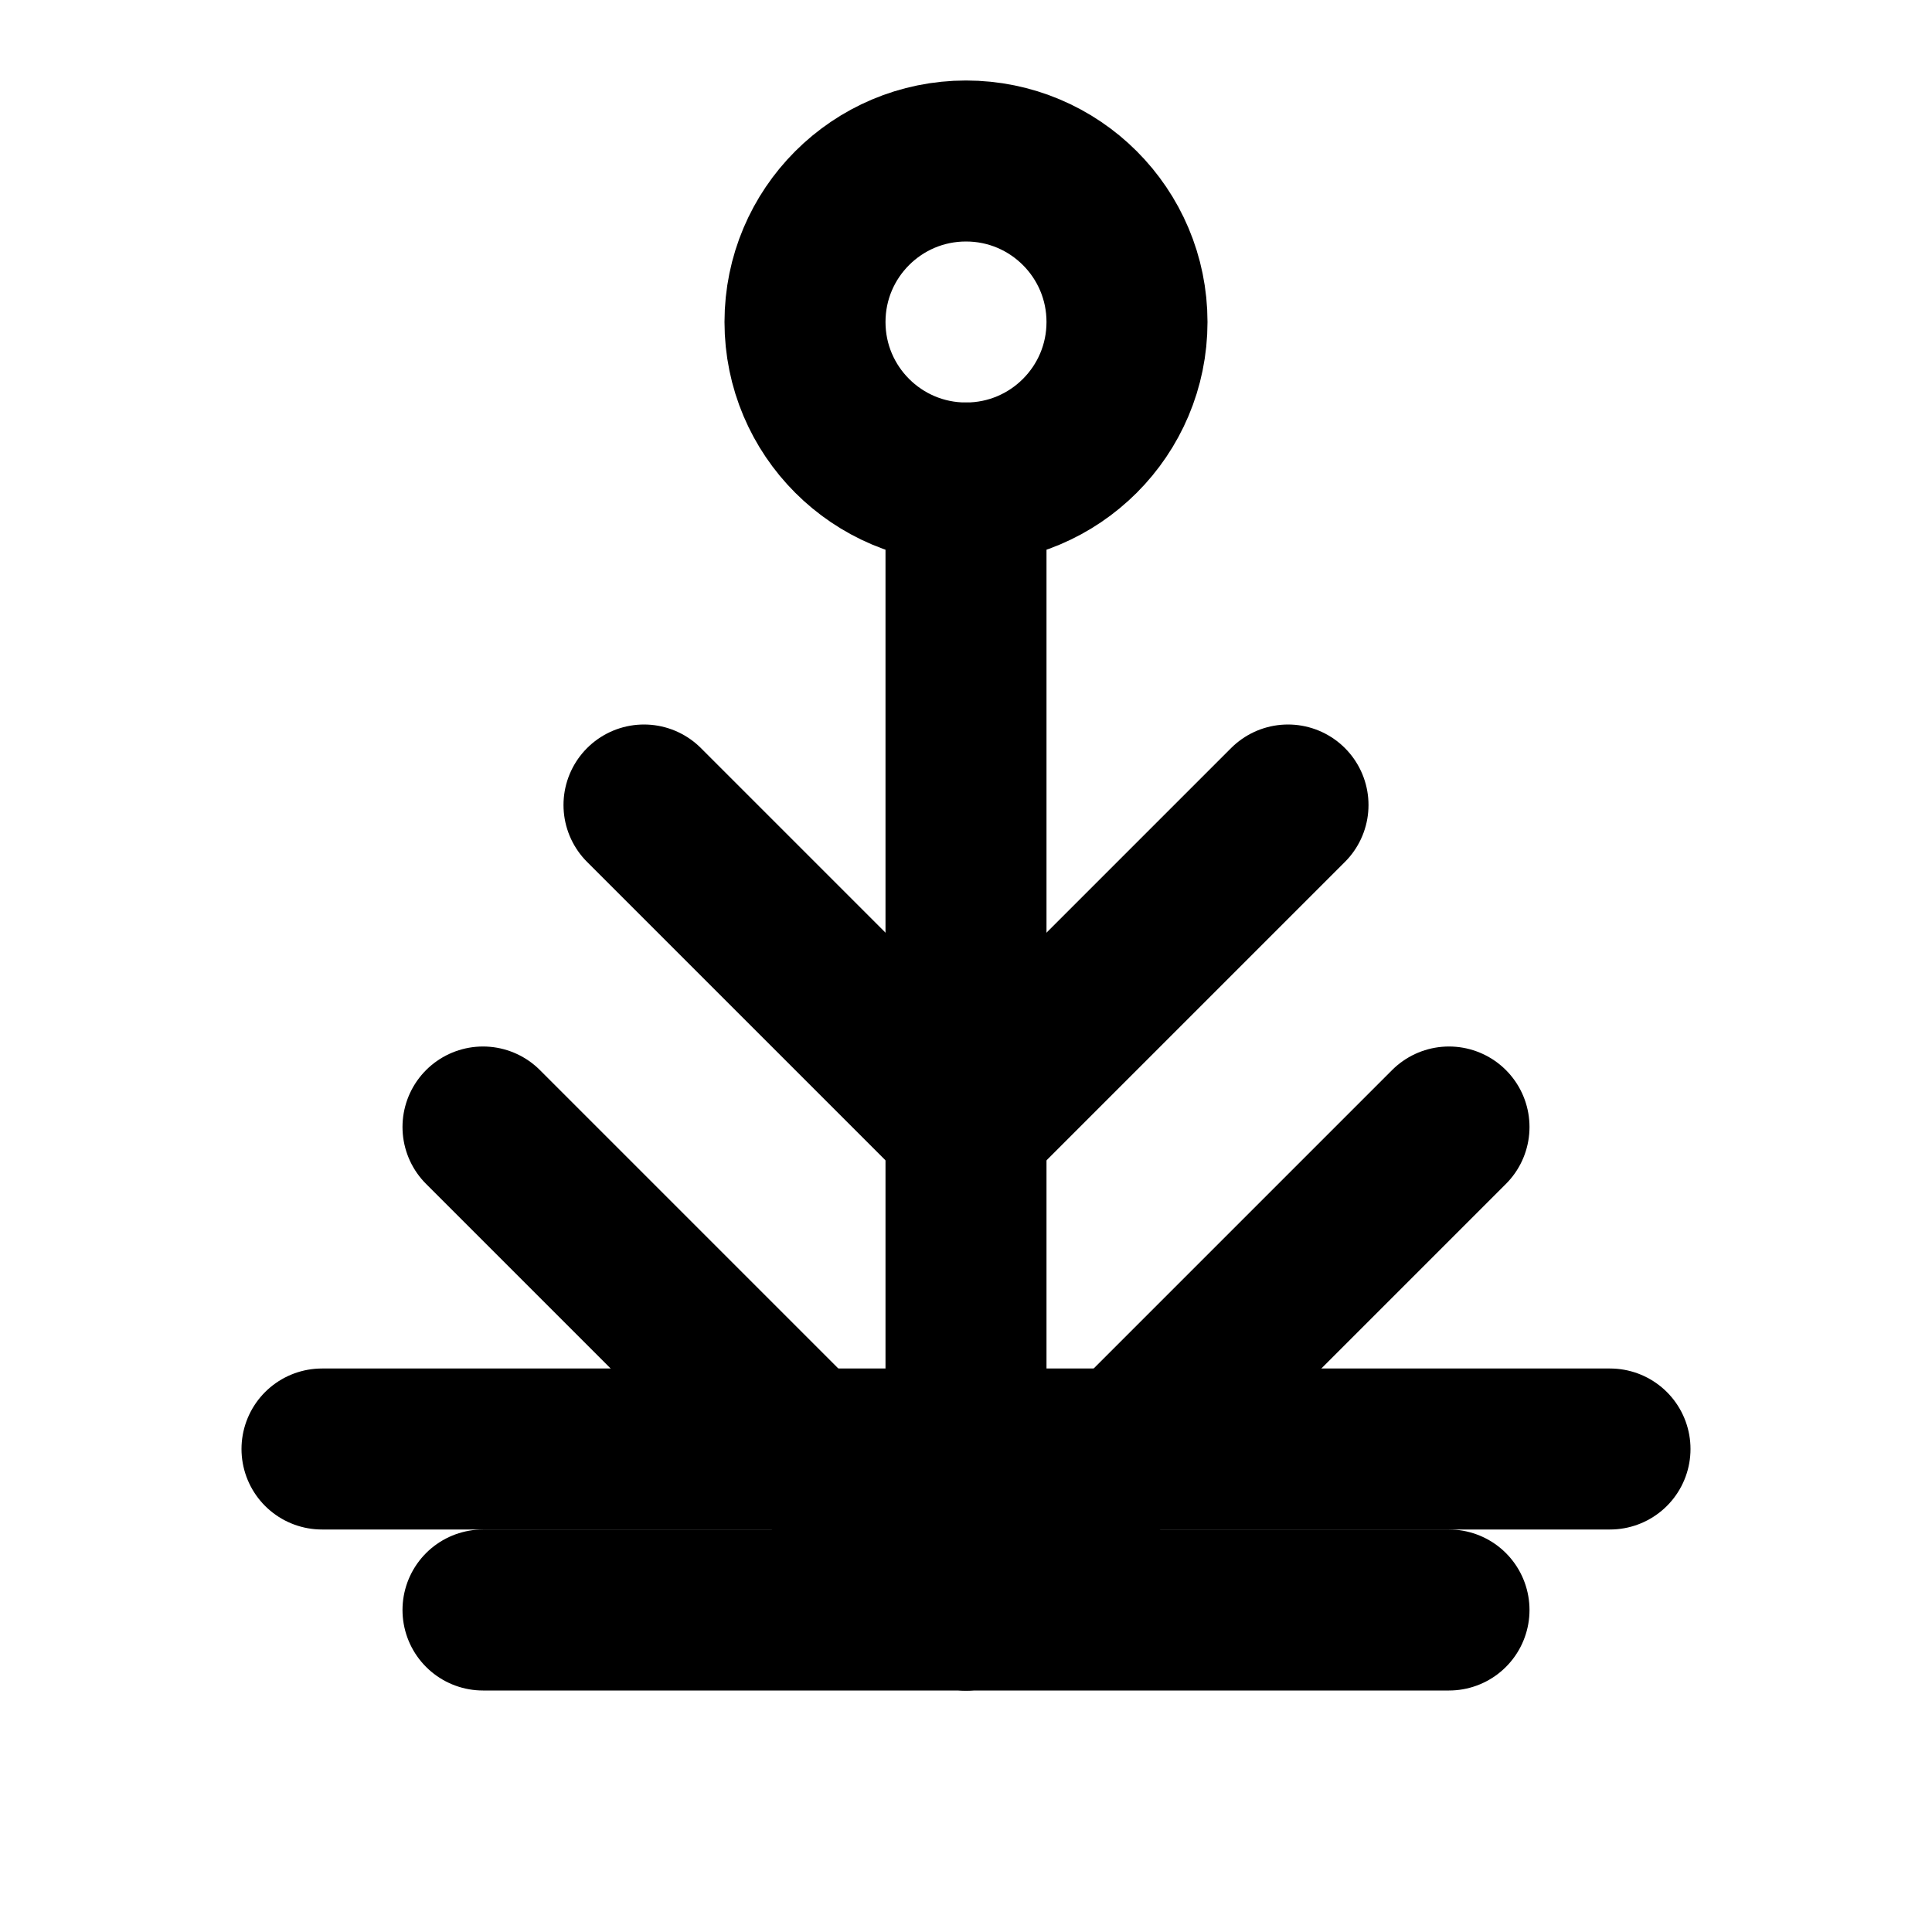
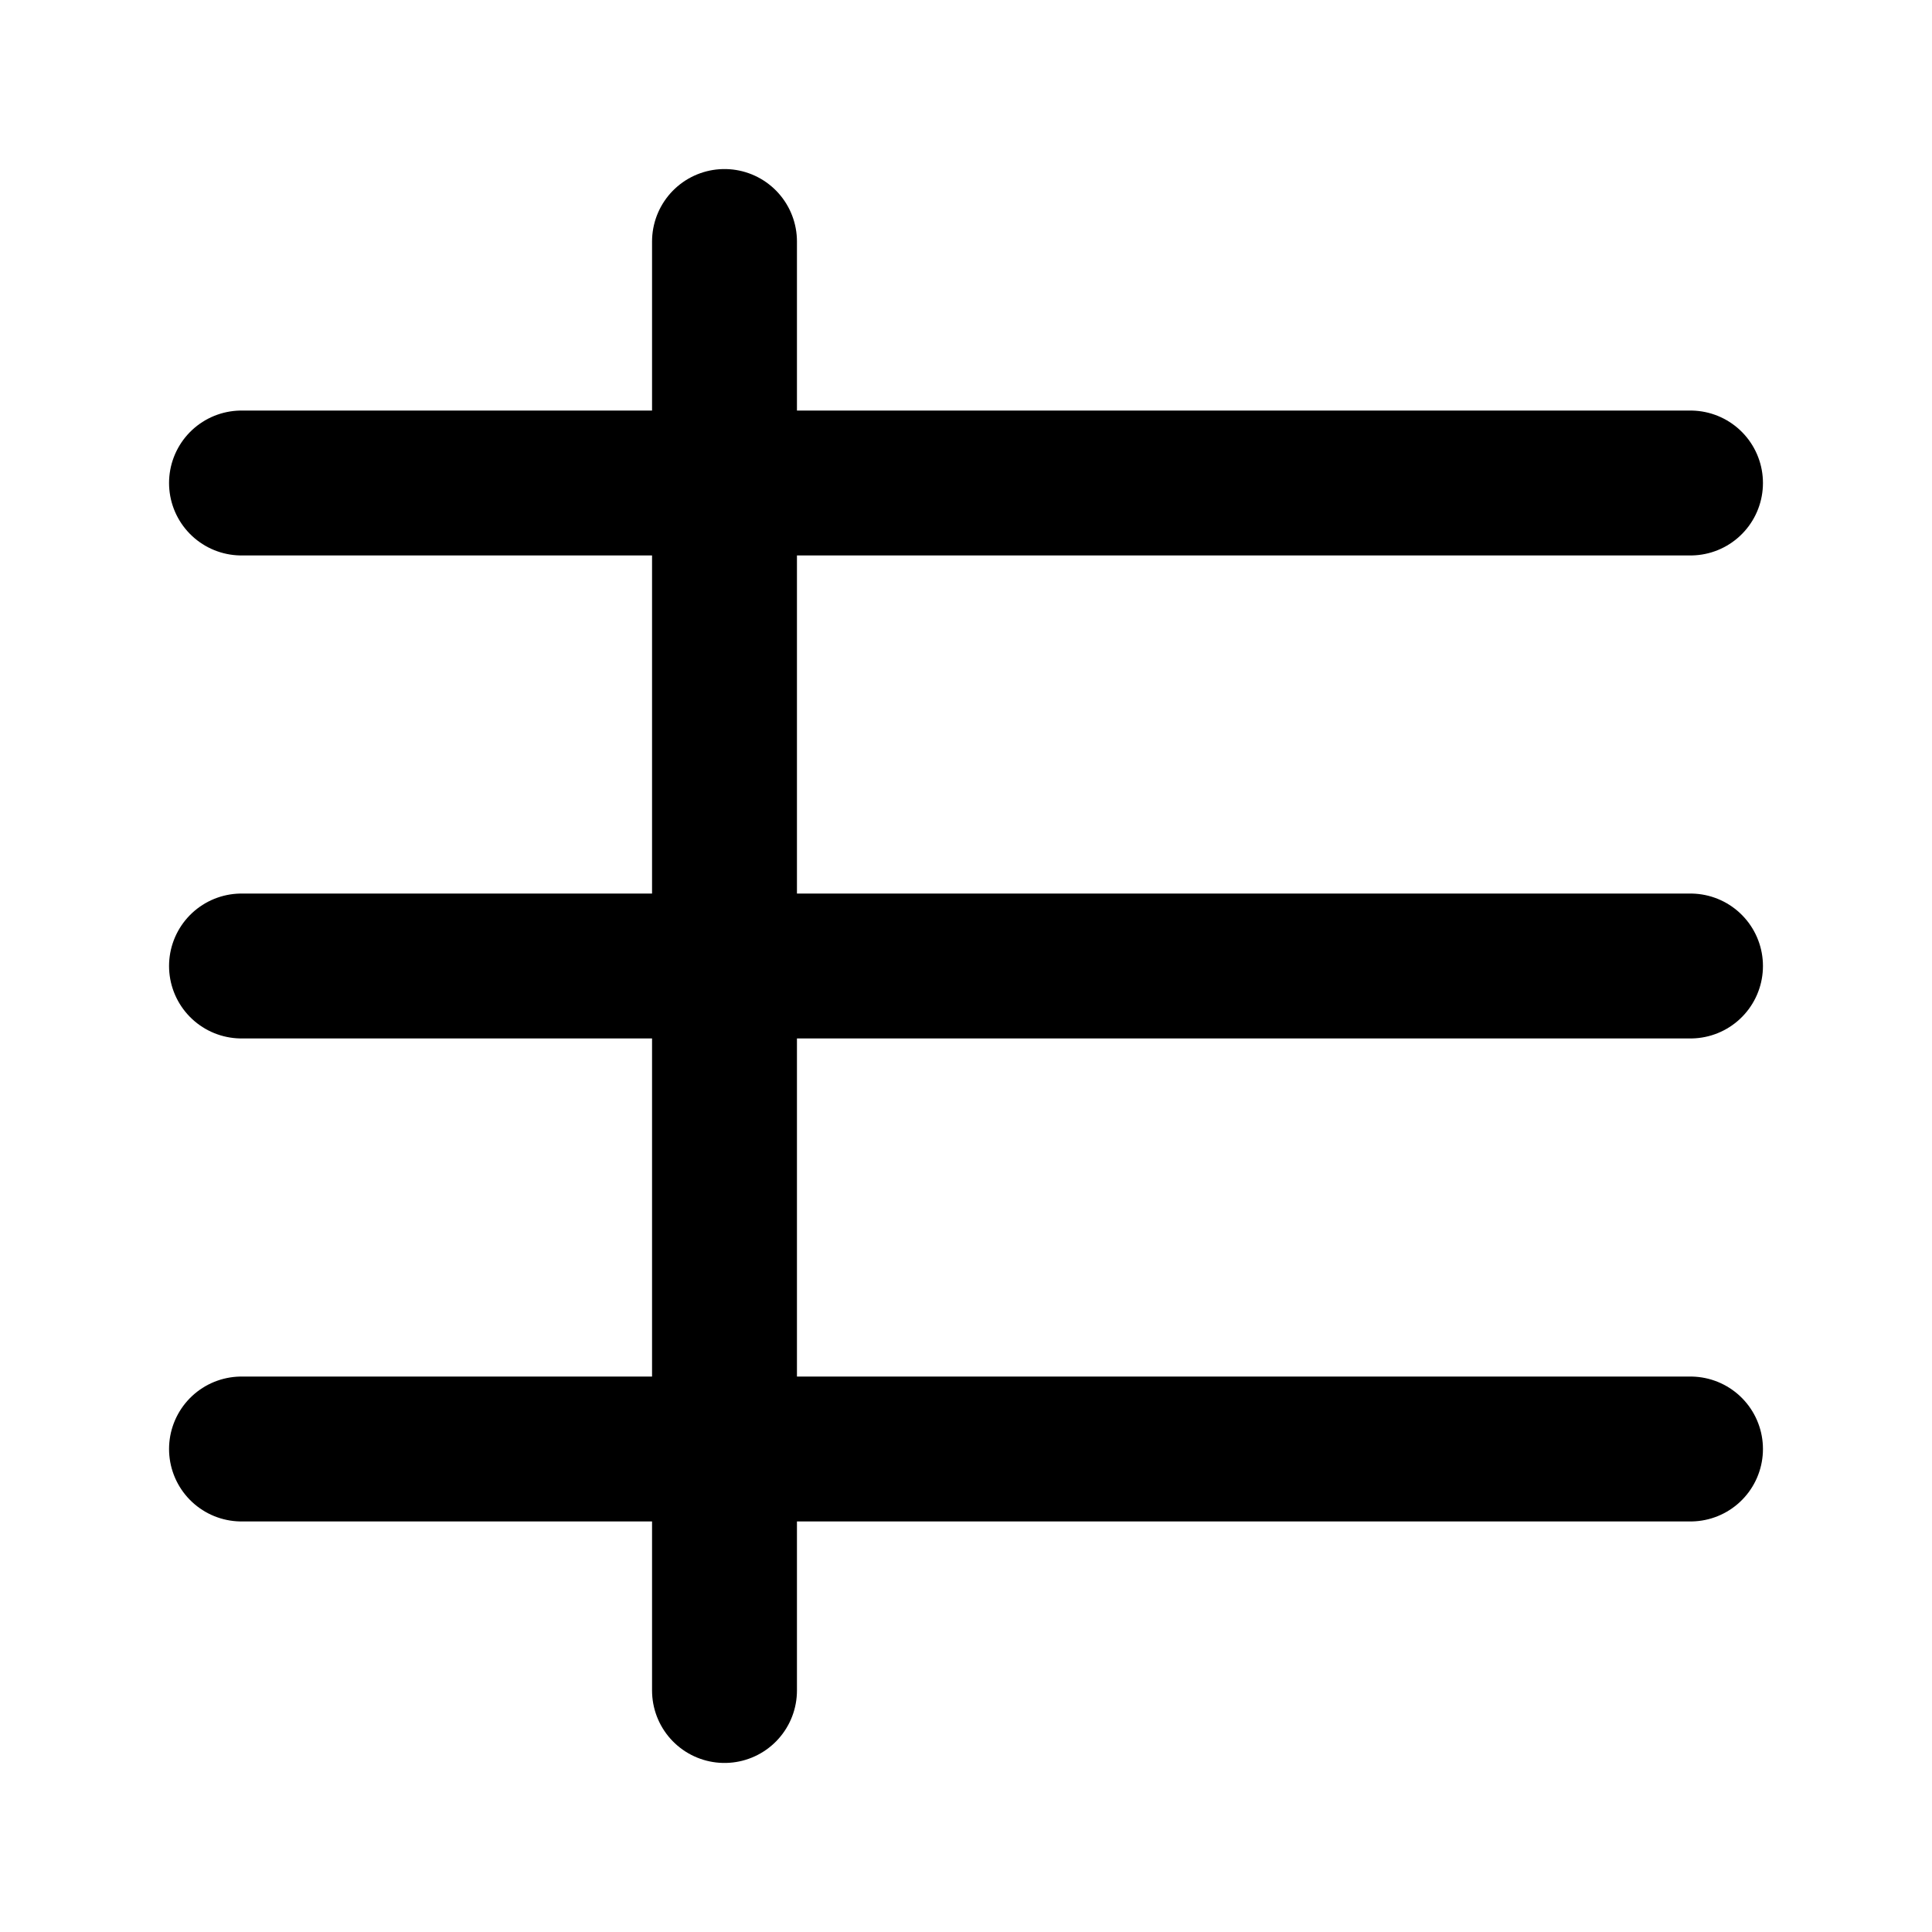
- <svg xmlns="http://www.w3.org/2000/svg" viewBox="0 0 24 24" fill="none" stroke="currentColor" stroke-width="2" stroke-linecap="round" stroke-linejoin="round">
-   <circle cx="12" cy="4" r="2" />
-   <path d="M12 6v14" />
-   <path d="M8 10l4 4 4-4" />
-   <path d="M6 14l6 6 6-6" />
-   <line x1="4" y1="18" x2="20" y2="18" />
-   <line x1="6" y1="20" x2="18" y2="20" />
+ <svg xmlns="http://www.w3.org/2000/svg" viewBox="0 0 16 16" fill="none" stroke="currentColor" stroke-width="1.2" stroke-linecap="round" stroke-linejoin="round">
+   <path d="M2 4h12M2 8h12M2 12h12" />
+   <path d="M6 2v12" />
</svg>
